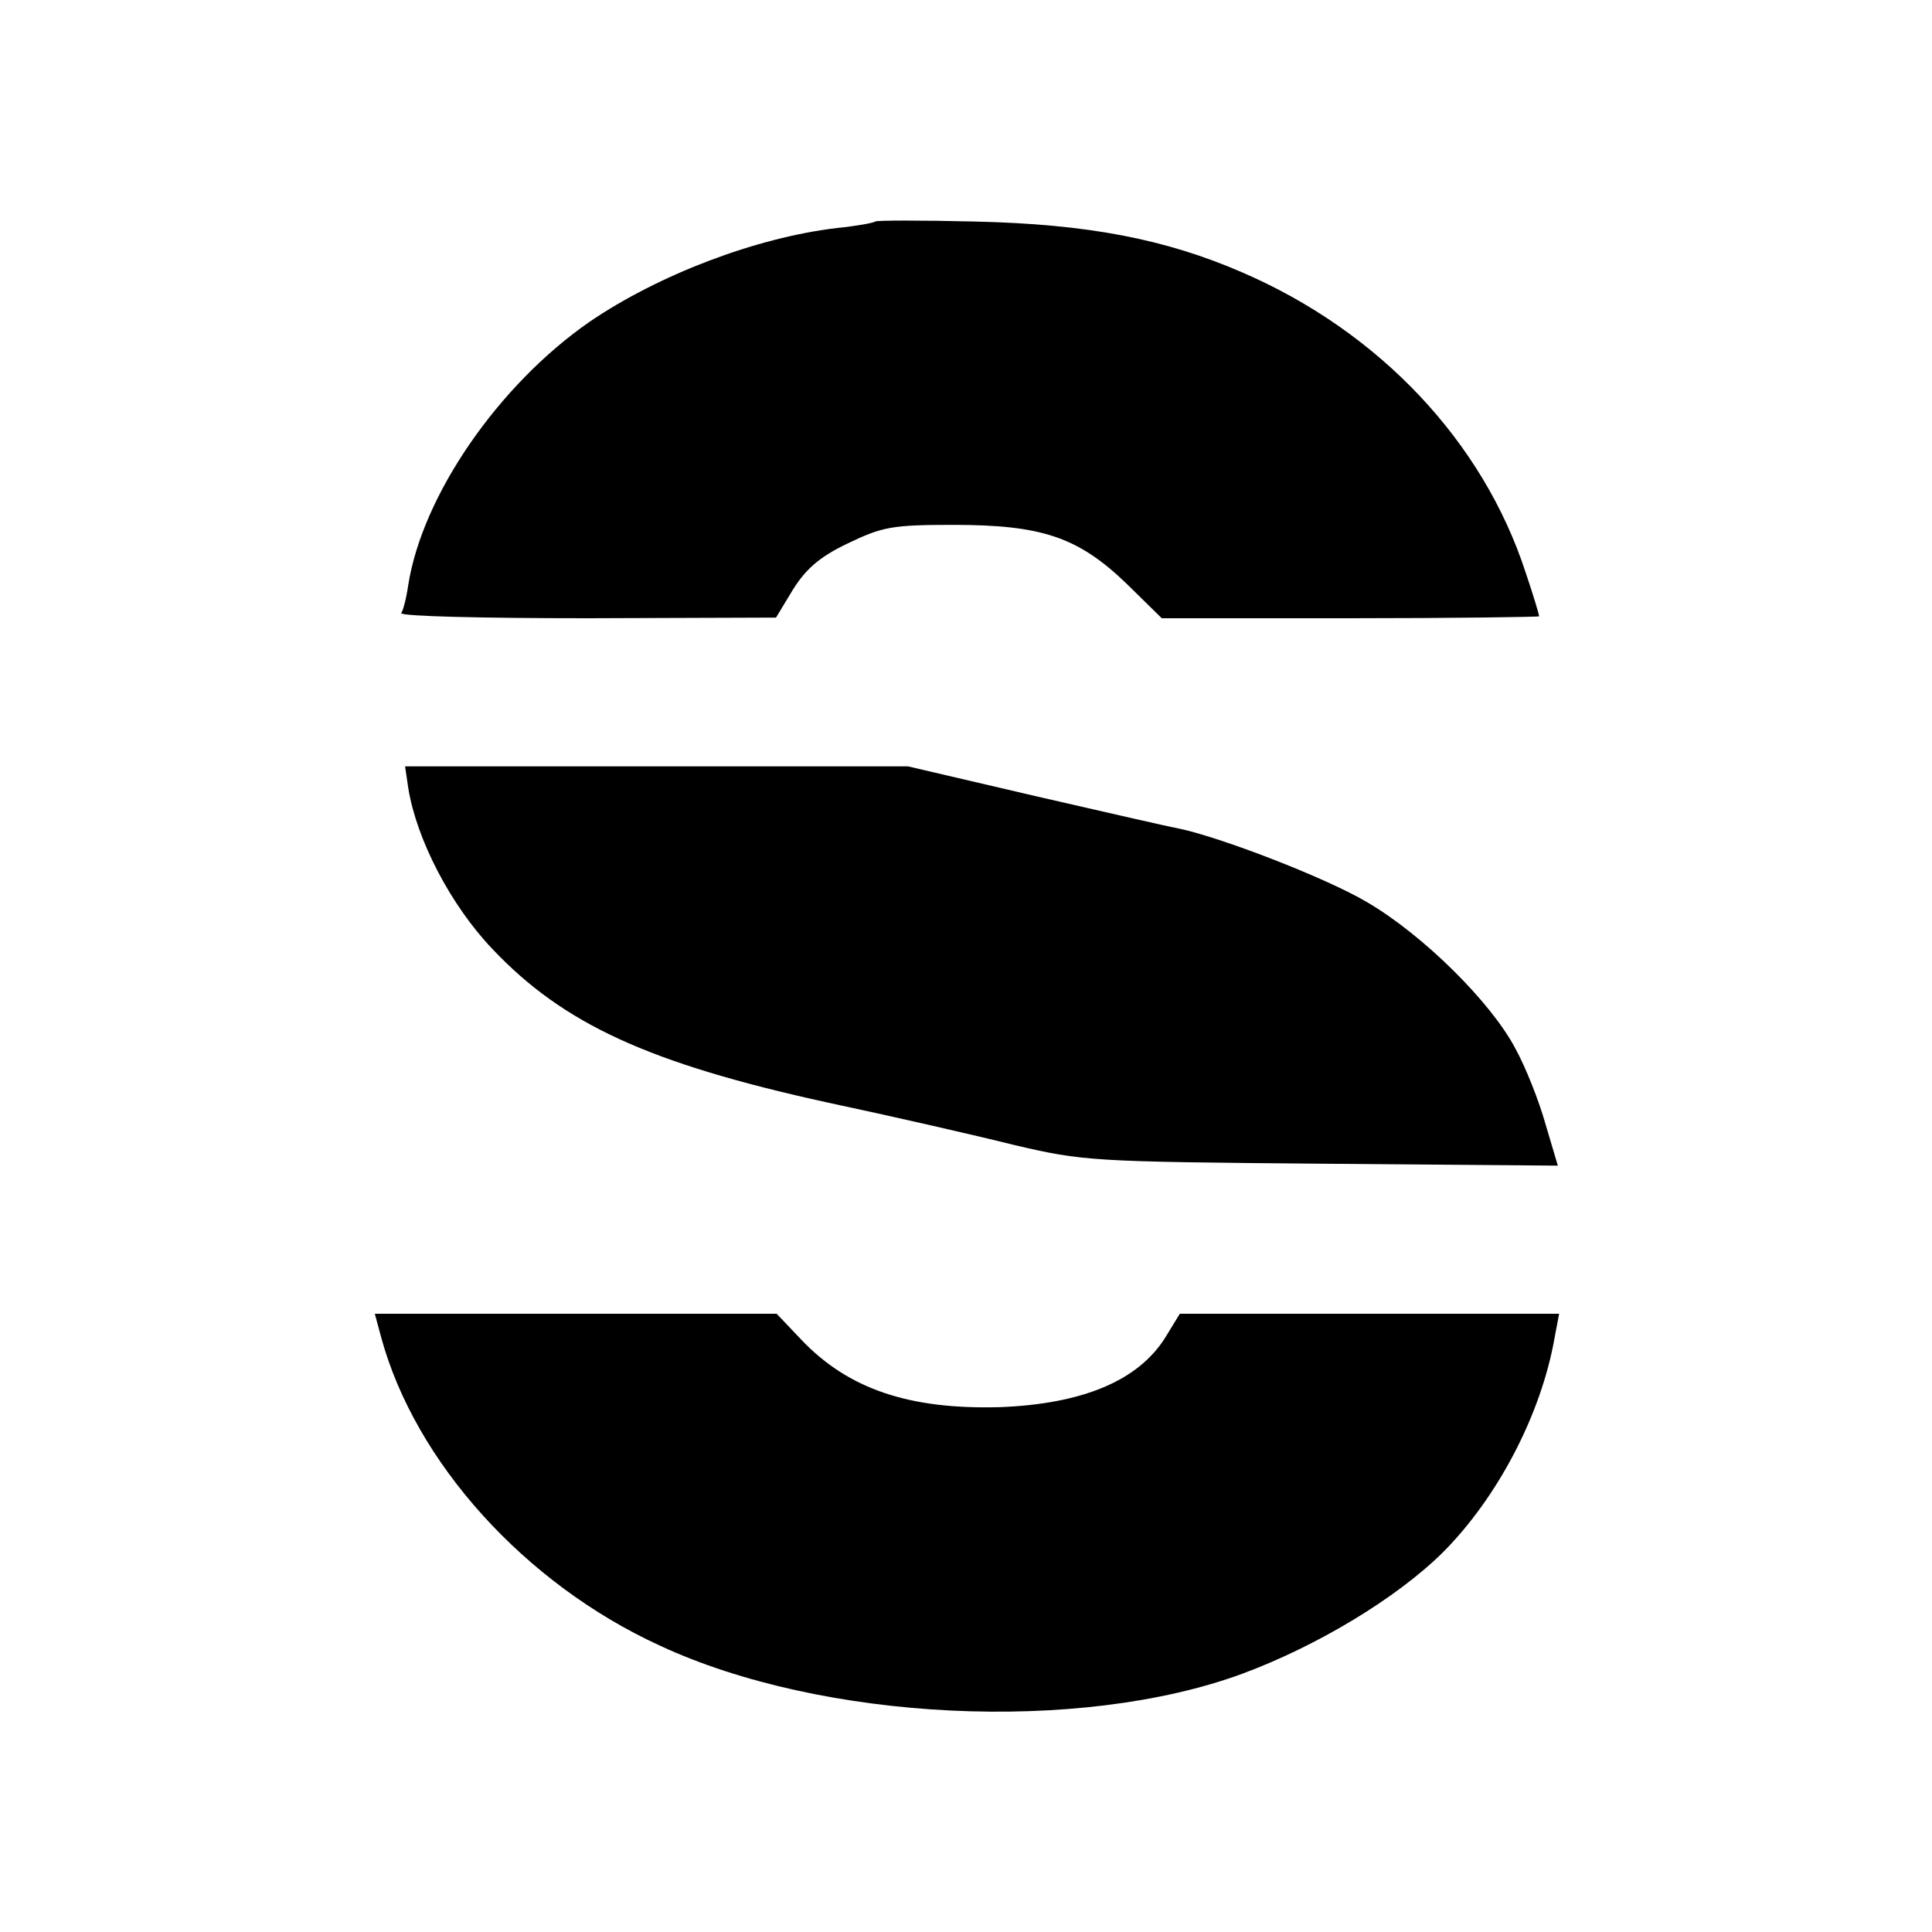
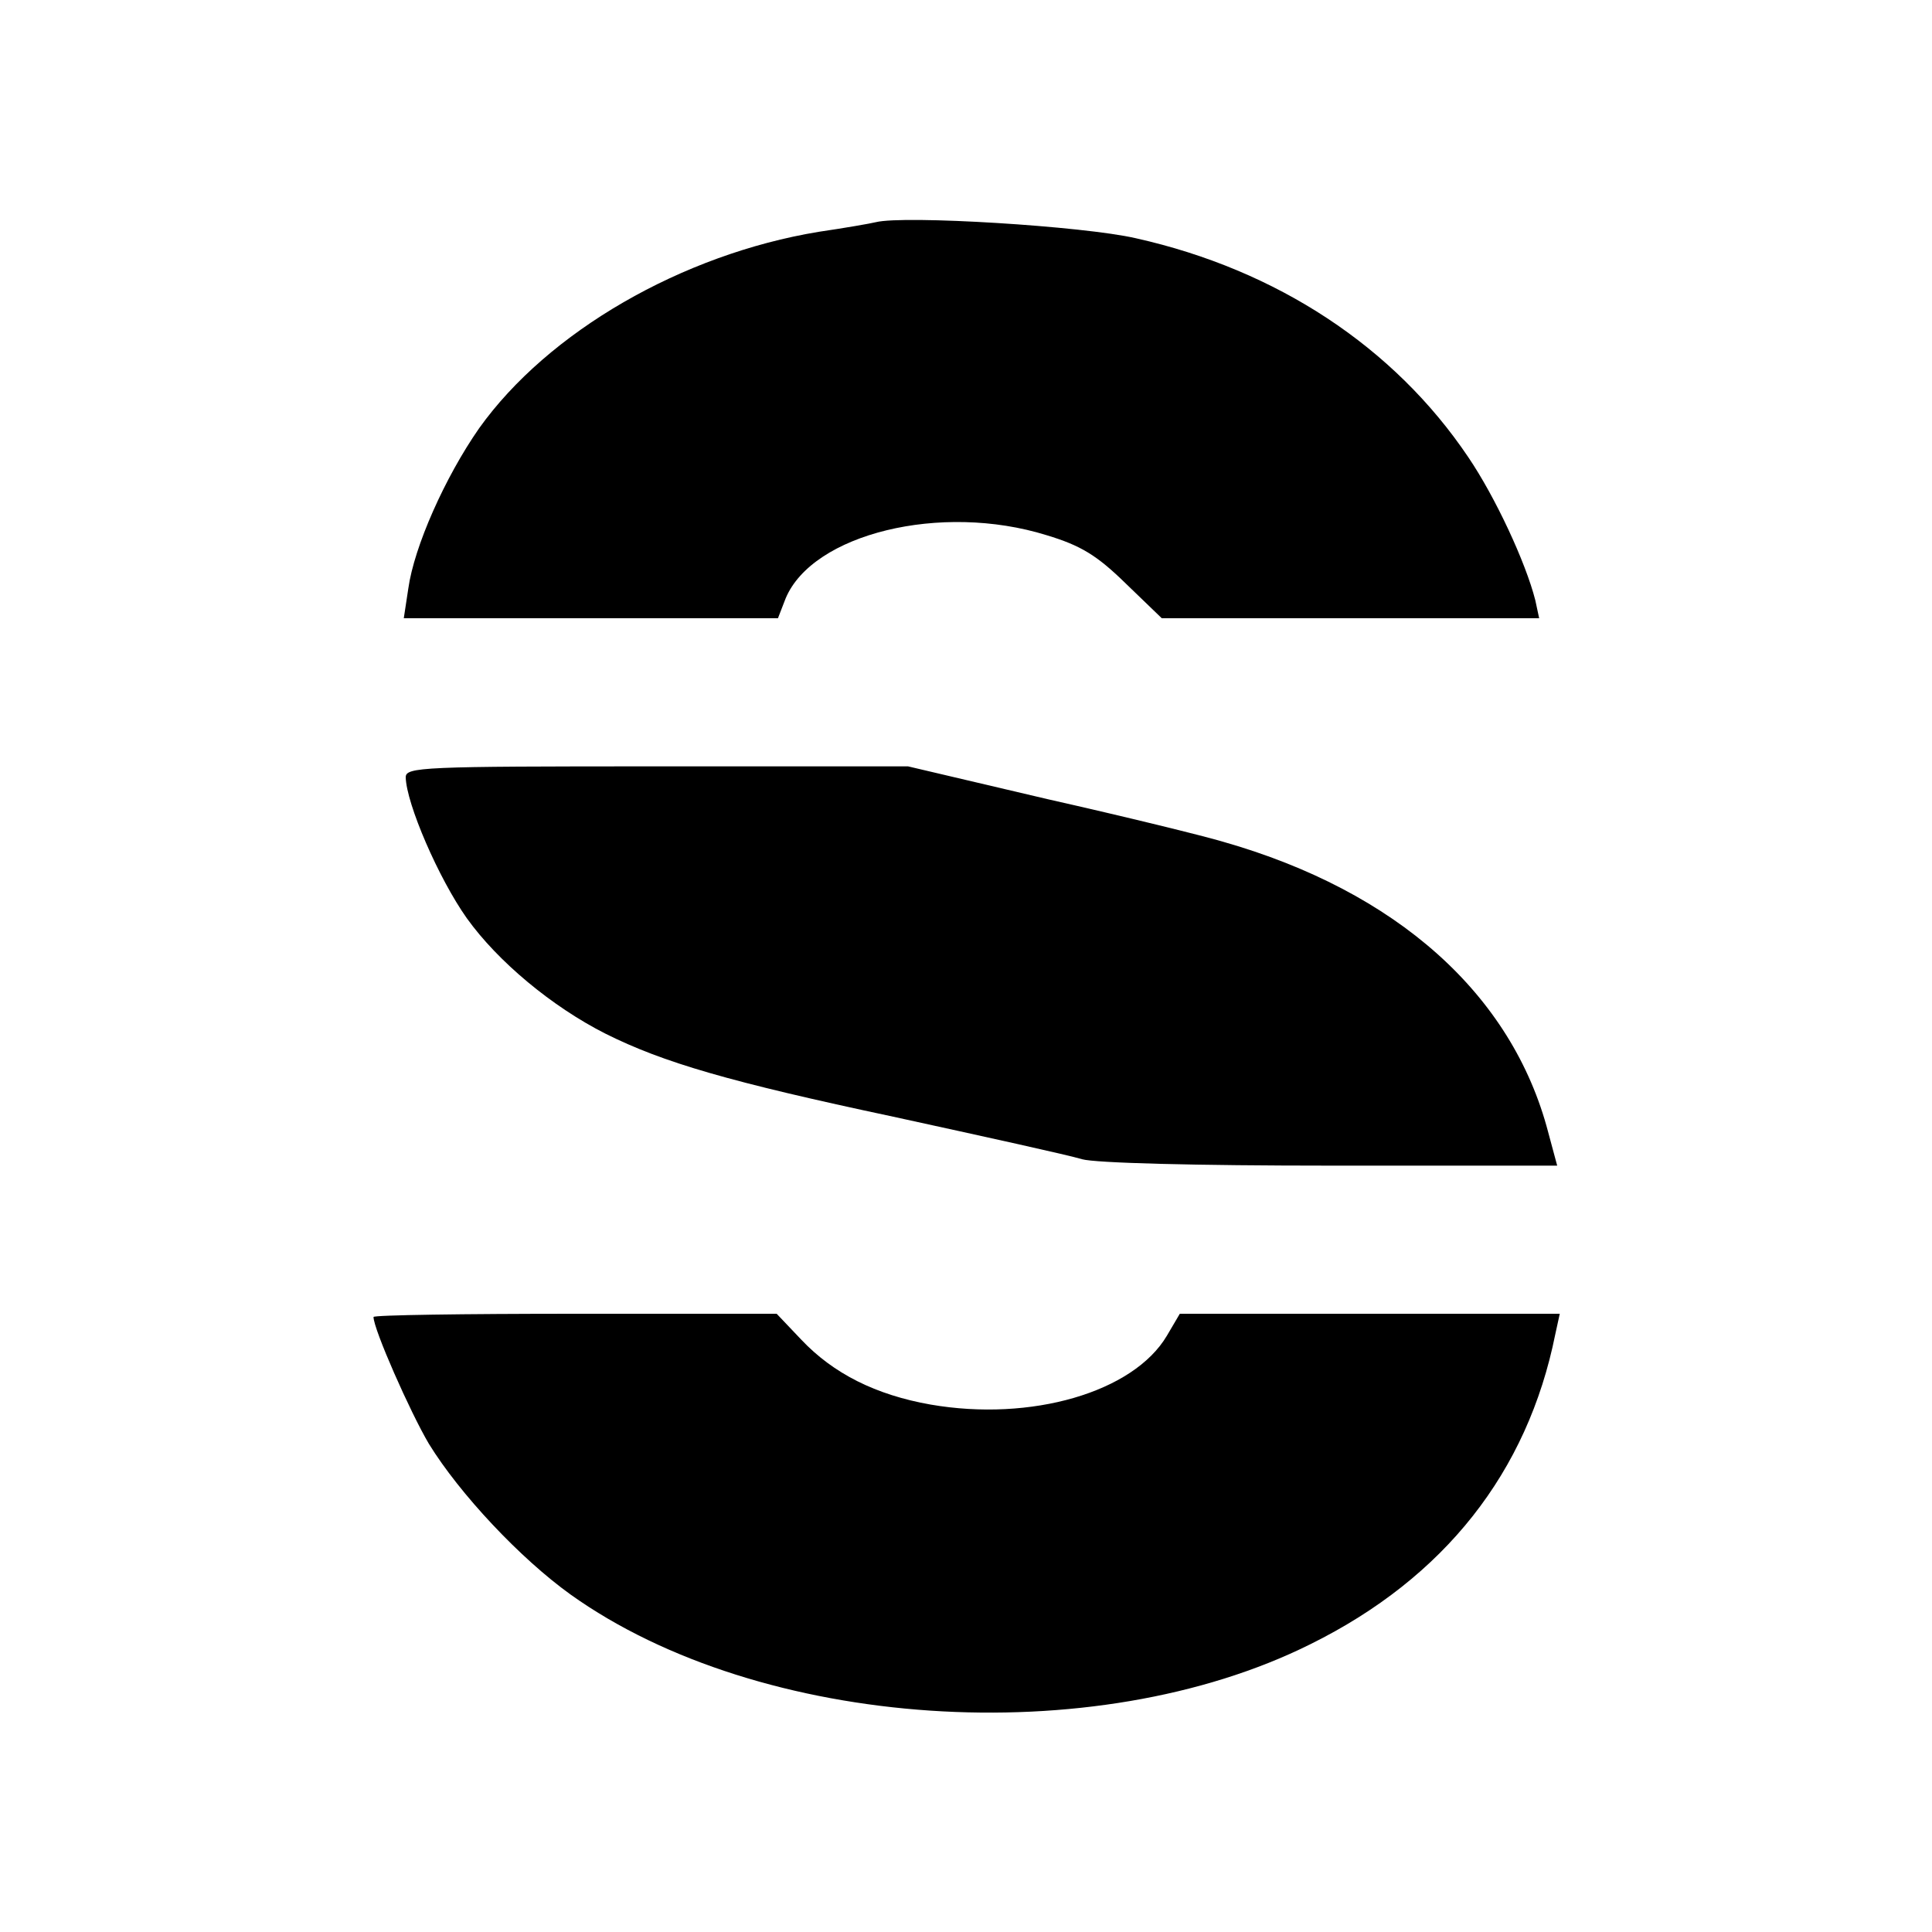
<svg xmlns="http://www.w3.org/2000/svg" version="1.0" width="300pt" height="300pt" viewBox="0 0 300 300" preserveAspectRatio="xMidYMid meet">
  <g transform="translate(0,300) scale(0.1,-0.1)" fill="#000000" stroke="none">
-     <path d="M1359 2656 c-2 -2 -29 -7 -59 -10 -127 -15 -278 -73 -385 -146 -141 -98 -259 -269 -281 -408 -3 -21 -8 -40 -11 -44 -2 -5 128 -8 289 -8 l293 1 26 43 c20 32 41 51 85 72 54 26 69 29 164 29 138 0 194 -19 269 -91 l55 -54 293 0 c161 0 293 2 293 3 0 2 -9 33 -21 68 -66 203 -227 374 -440 466 -120 52 -240 75 -415 79 -83 2 -153 2 -155 0z" />
-     <path d="M634 1776 c13 -80 66 -182 131 -250 110 -116 242 -177 520 -238 99 -21 230 -51 290 -66 107 -25 120 -26 477 -29 l367 -3 -19 64 c-10 36 -31 89 -47 118 -38 72 -143 176 -230 227 -64 38 -230 102 -295 115 -12 2 -112 25 -221 50 l-197 46 -391 0 -390 0 5 -34z" />
-     <path d="M592 923 c53 -194 223 -382 432 -478 253 -118 652 -137 905 -44 116 43 239 117 311 188 85 85 153 214 174 334 l7 37 -295 0 -294 0 -22 -36 c-42 -68 -129 -104 -257 -109 -141 -4 -236 28 -309 105 l-38 40 -312 0 -312 0 10 -37z" />
+     <path d="M1360 2655 c-8 -2 -48 -9 -89 -15 -212 -35 -420 -155 -527 -305 -53 -76 -101 -184 -110 -249 l-7 -46 290 0 291 0 12 31 c42 100 241 149 405 98 53 -16 78 -31 123 -75 l56 -54 293 0 293 0 -6 28 c-15 59 -62 160 -104 222 -115 171 -297 291 -516 340 -82 19 -360 36 -404 25z" />
+     <path d="M630 1793 c1 -41 51 -157 95 -219 48 -67 132 -137 215 -179 90 -45 193 -75 447 -129 142 -31 274 -60 293 -66 21 -6 177 -10 387 -10 l351 0 -14 52 c-56 214 -235 374 -505 451 -30 9 -152 39 -272 66 l-217 51 -390 0 c-365 0 -390 -1 -390 -17z" />
+     <path d="M580 955 c0 -19 57 -148 86 -197 48 -78 142 -178 220 -234 294 -210 812 -245 1149 -77 208 103 337 267 380 481 l7 32 -295 0 -295 0 -20 -34 c-52 -88 -211 -134 -367 -107 -85 15 -151 48 -201 101 l-38 40 -313 0 c-172 0 -313 -2 -313 -5z" />
  </g>
</svg>
